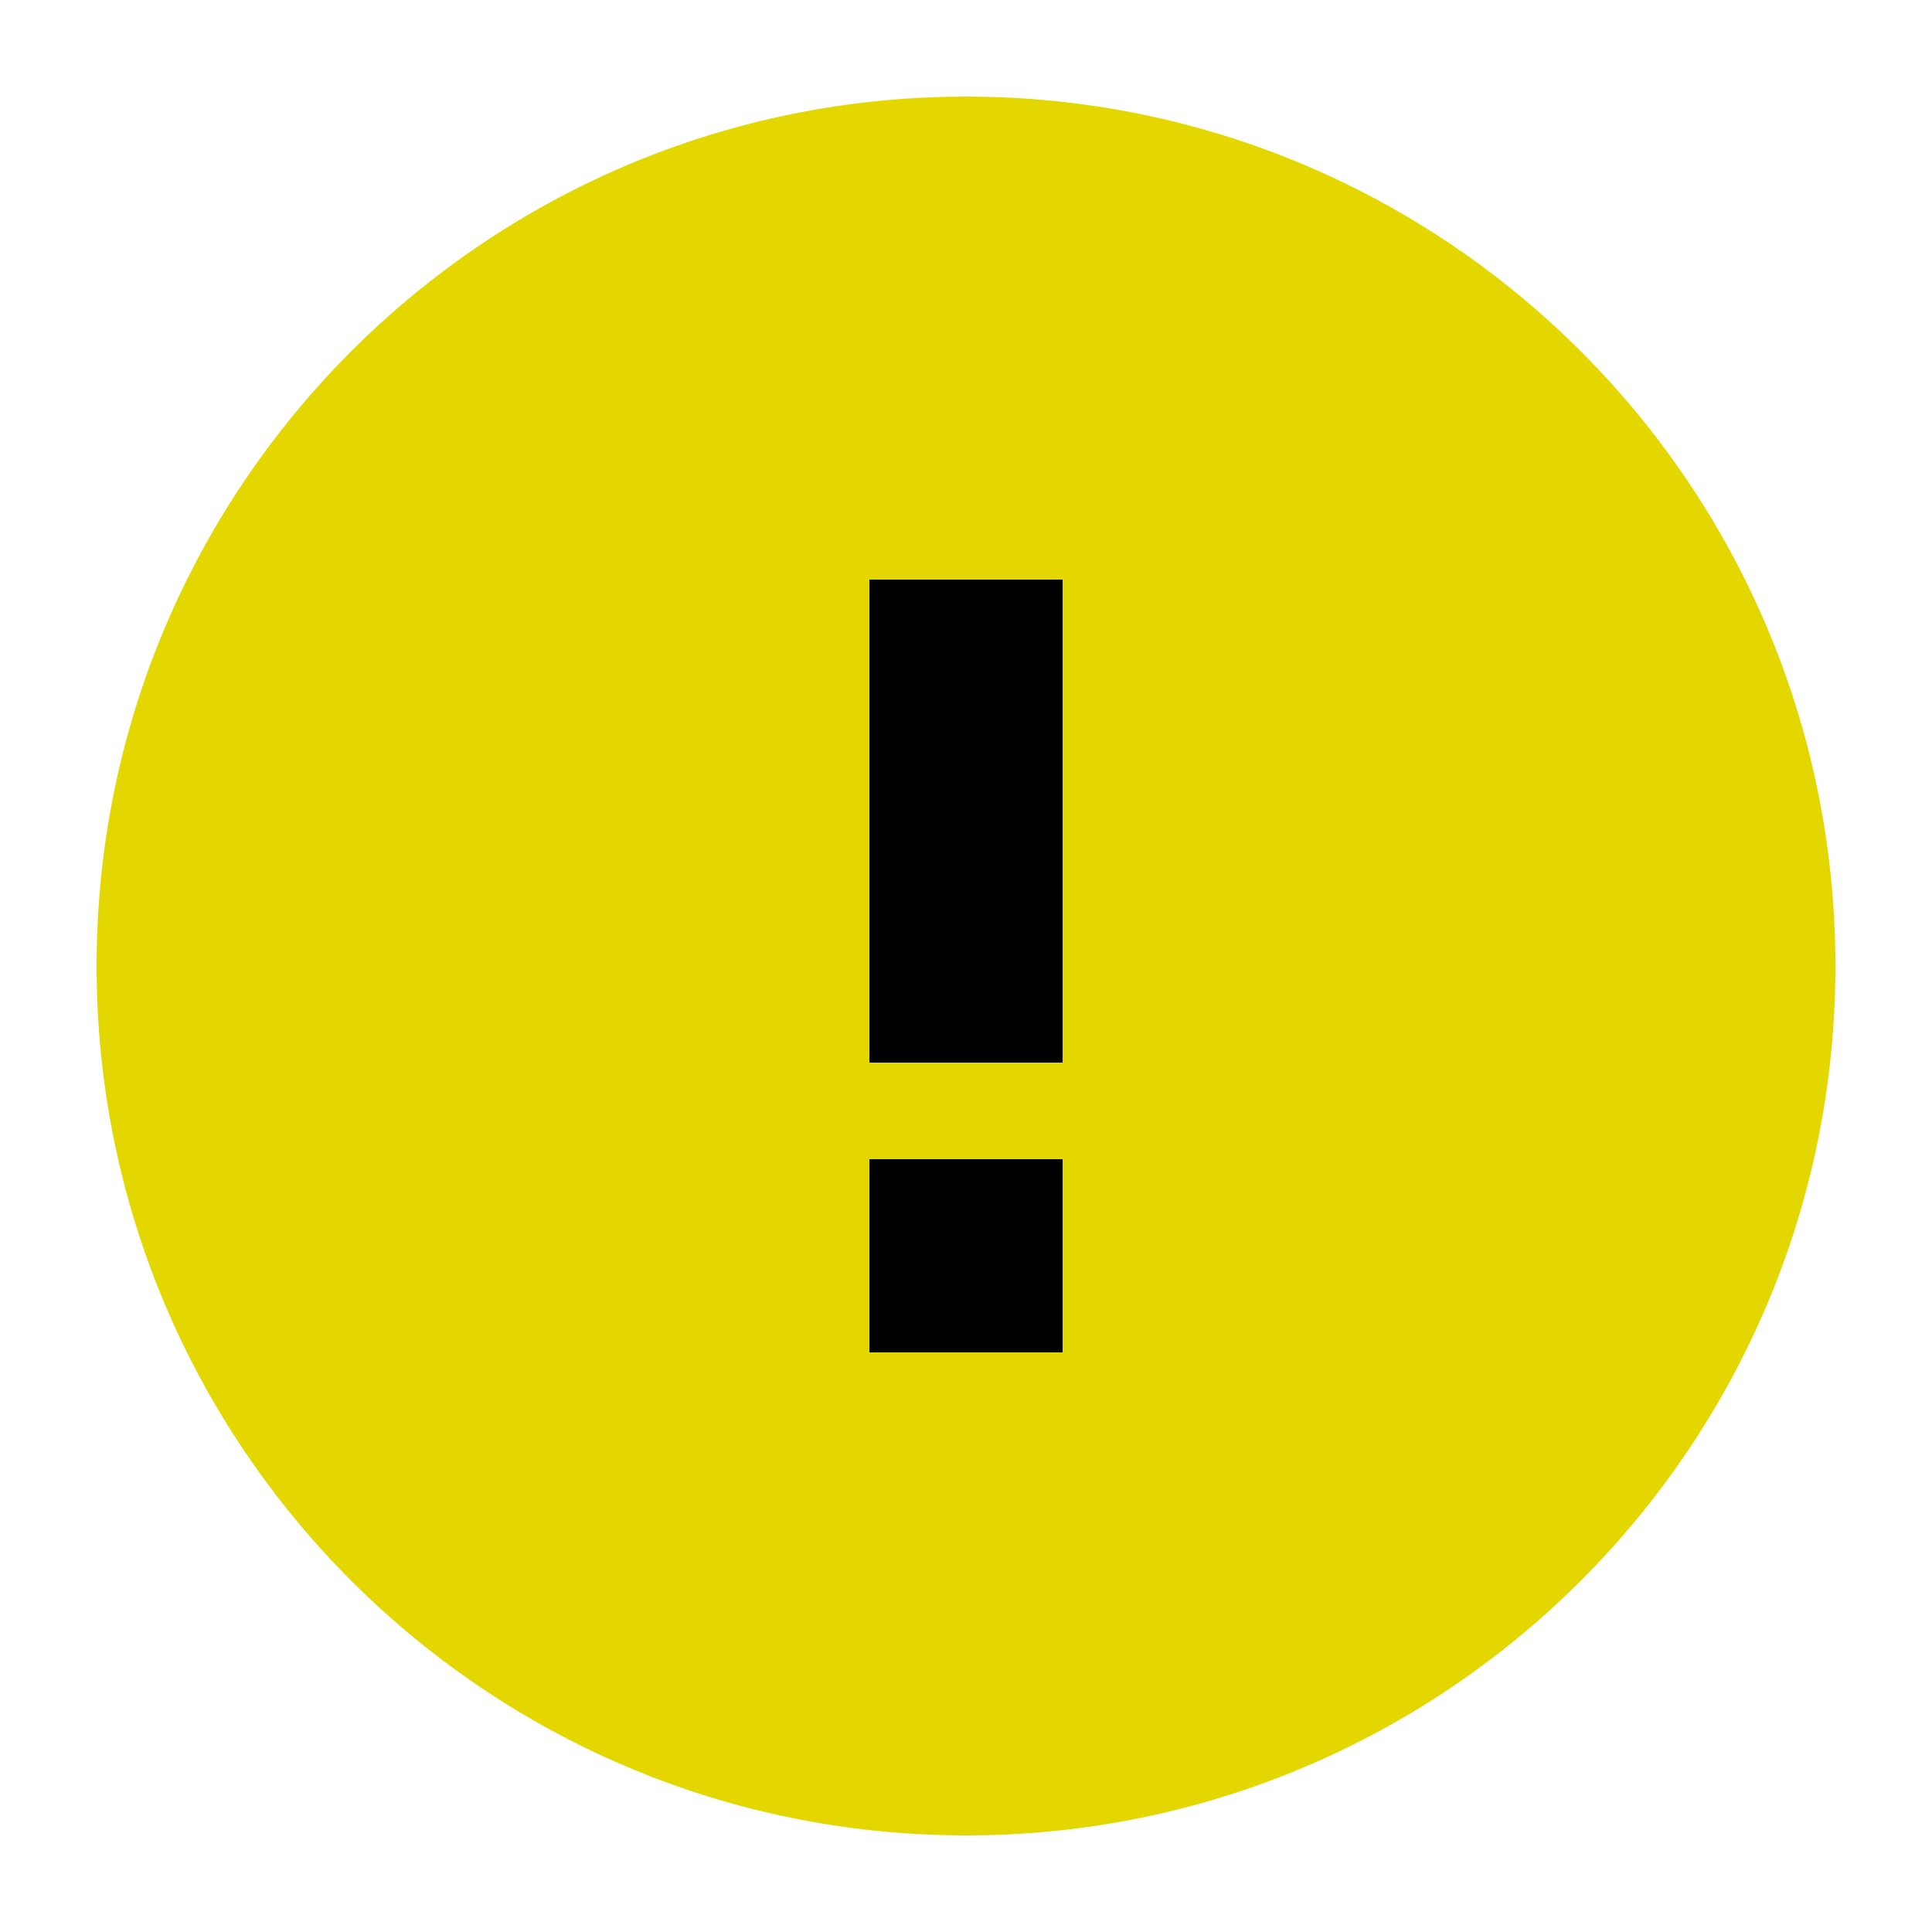
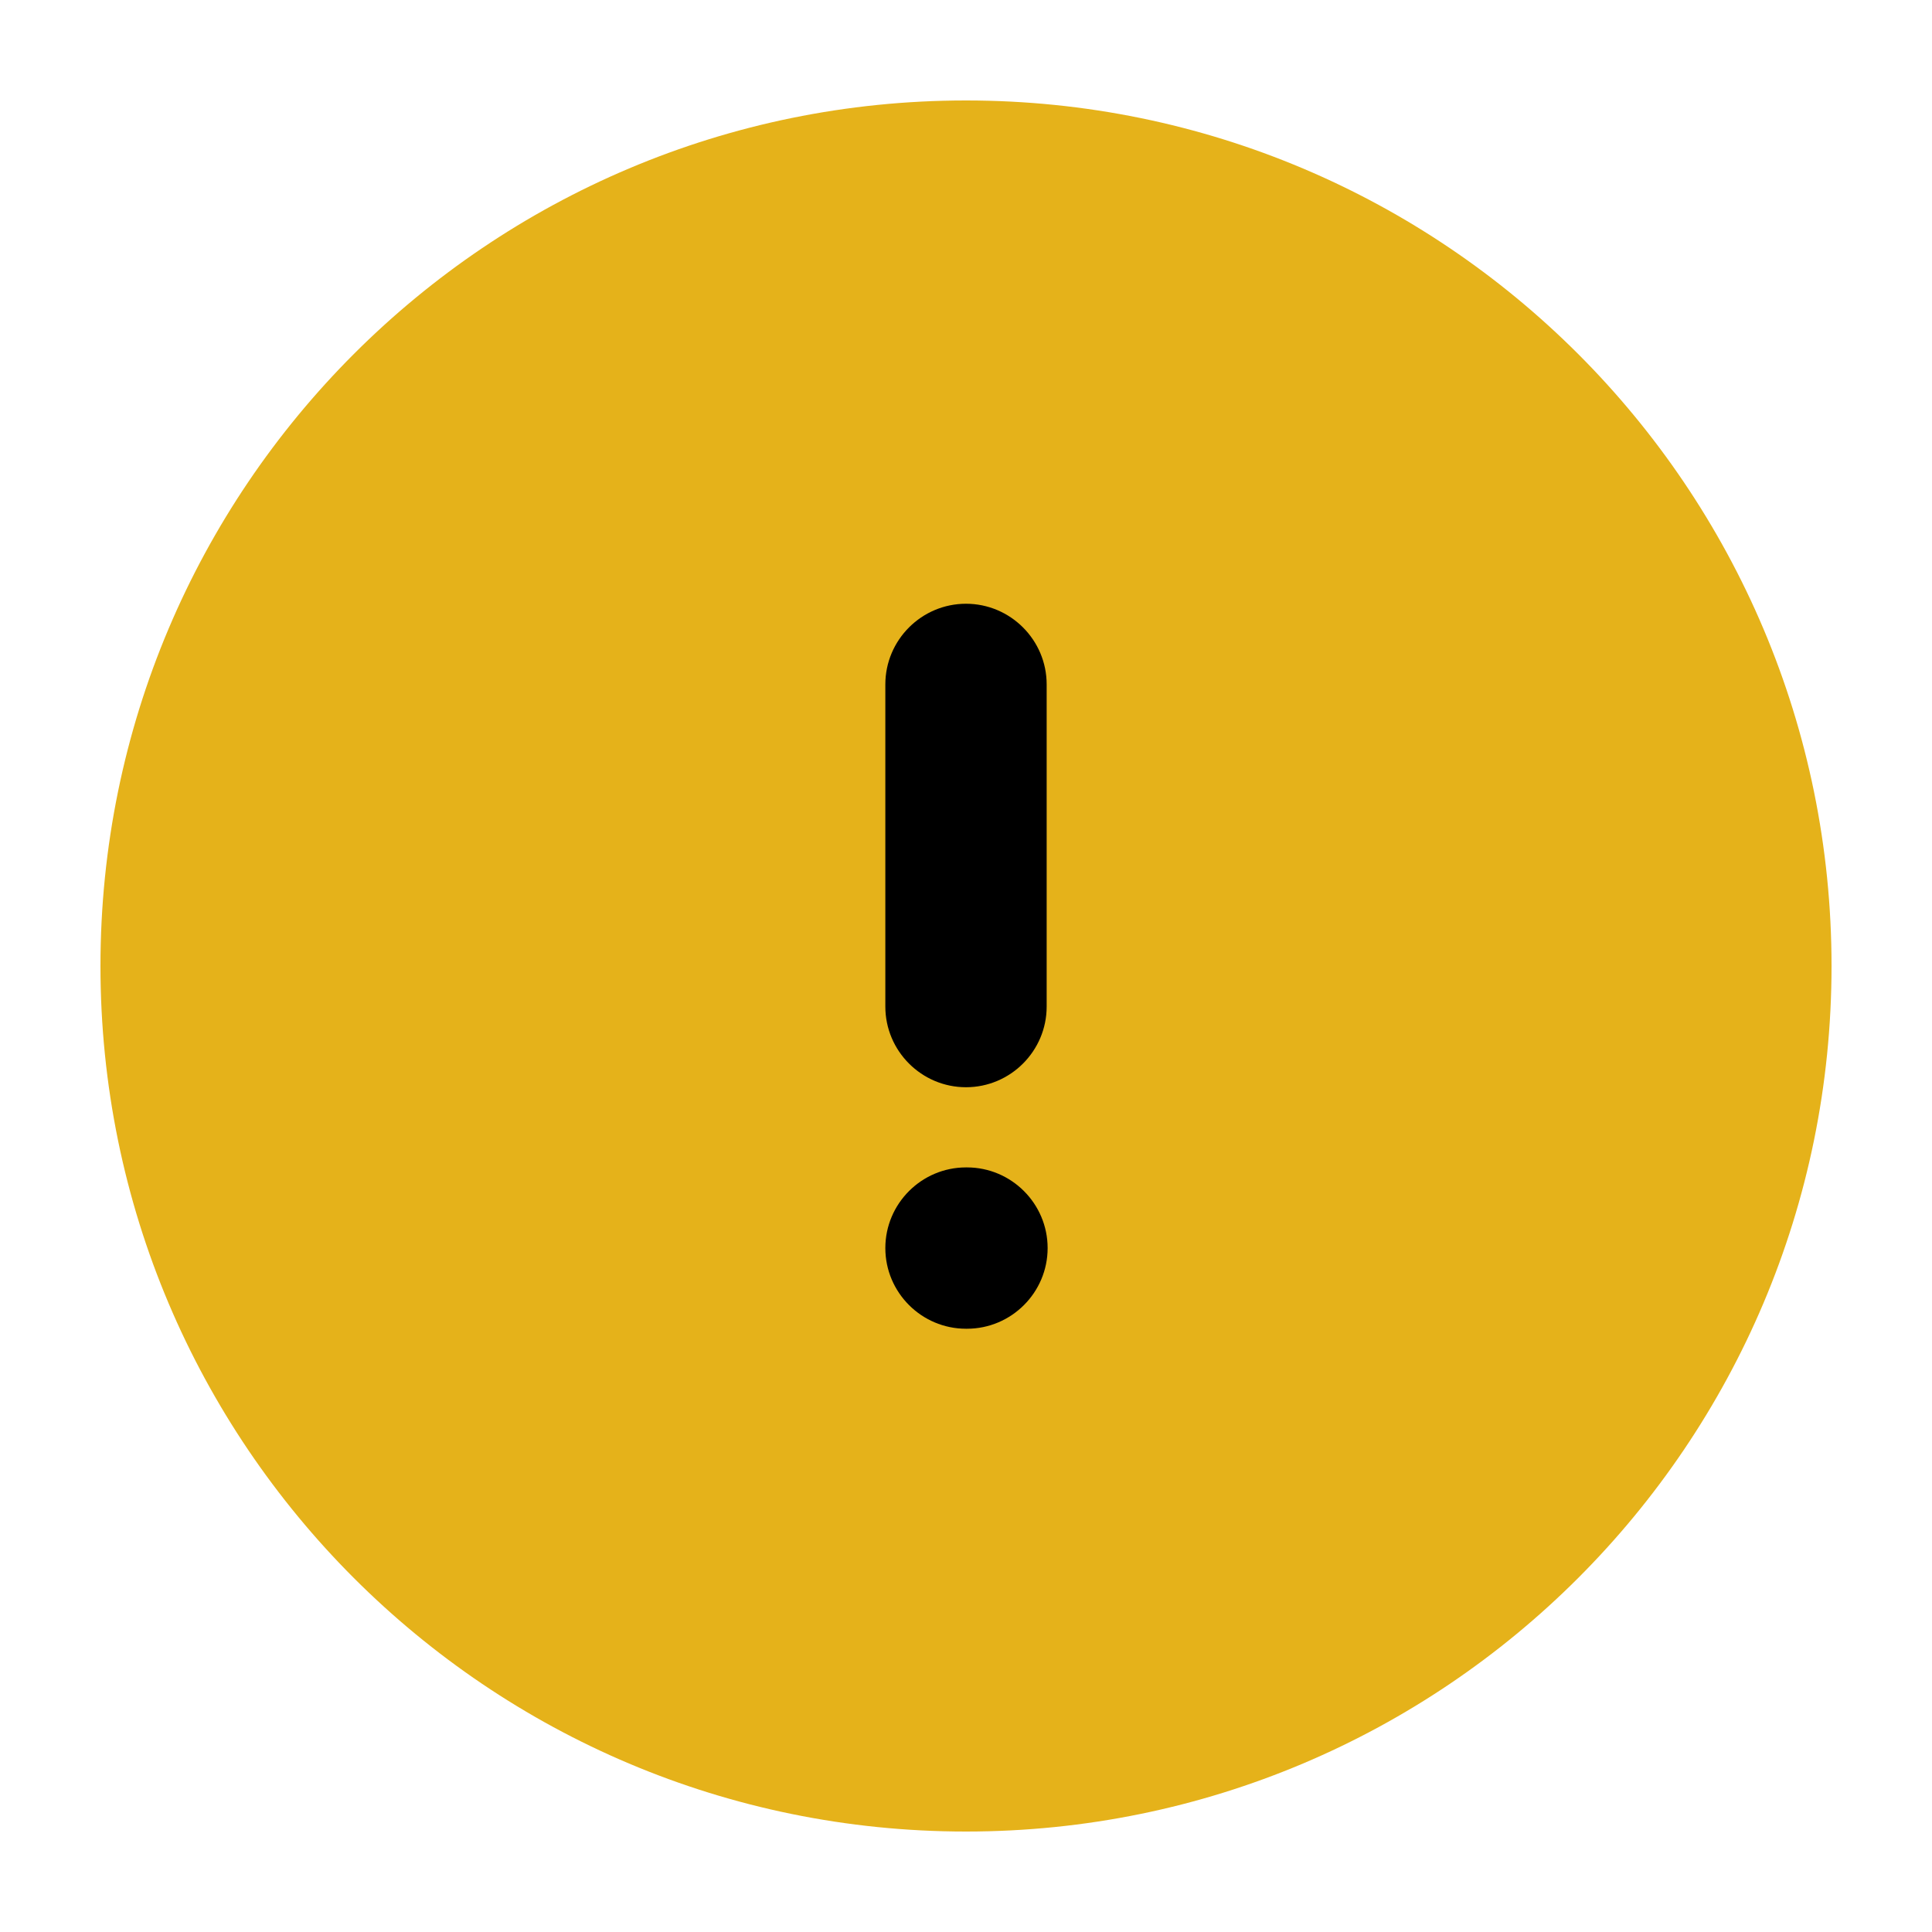
<svg xmlns="http://www.w3.org/2000/svg" width="40" height="40" viewBox="0 0 40 40" fill="none">
-   <circle cx="20" cy="20" r="18" fill="#E4D700" />
-   <path d="M18 12V22H22V12H18Z" fill="black" />
-   <path d="M22 24H18V28H22V24Z" fill="black" />
+   <rect x="10" y="10" width="20" height="20" fill="black" />
+   <path fill-rule="evenodd" clip-rule="evenodd" d="M2.08 20C2.08 10.1 10.1 2.08 20 2.08C29.9 2.08 37.92 10.1 37.92 20C37.92 29.9 29.9 37.92 20 37.92C10.1 37.92 2.08 29.9 2.08 20ZM20 12.5C20.92 12.5 21.67 13.25 21.67 14.17V20.84C21.67 21.76 20.92 22.51 20 22.51C19.08 22.51 18.33 21.76 18.33 20.84V14.17C18.33 13.25 19.08 12.5 20 12.5ZM20 24.17C19.08 24.17 18.33 24.92 18.33 25.84C18.33 26.76 19.08 27.51 20 27.51H20.02C20.94 27.51 21.69 26.76 21.69 25.84C21.69 24.92 20.94 24.17 20.02 24.17H20Z" fill="#E5B21A" />
</svg>
